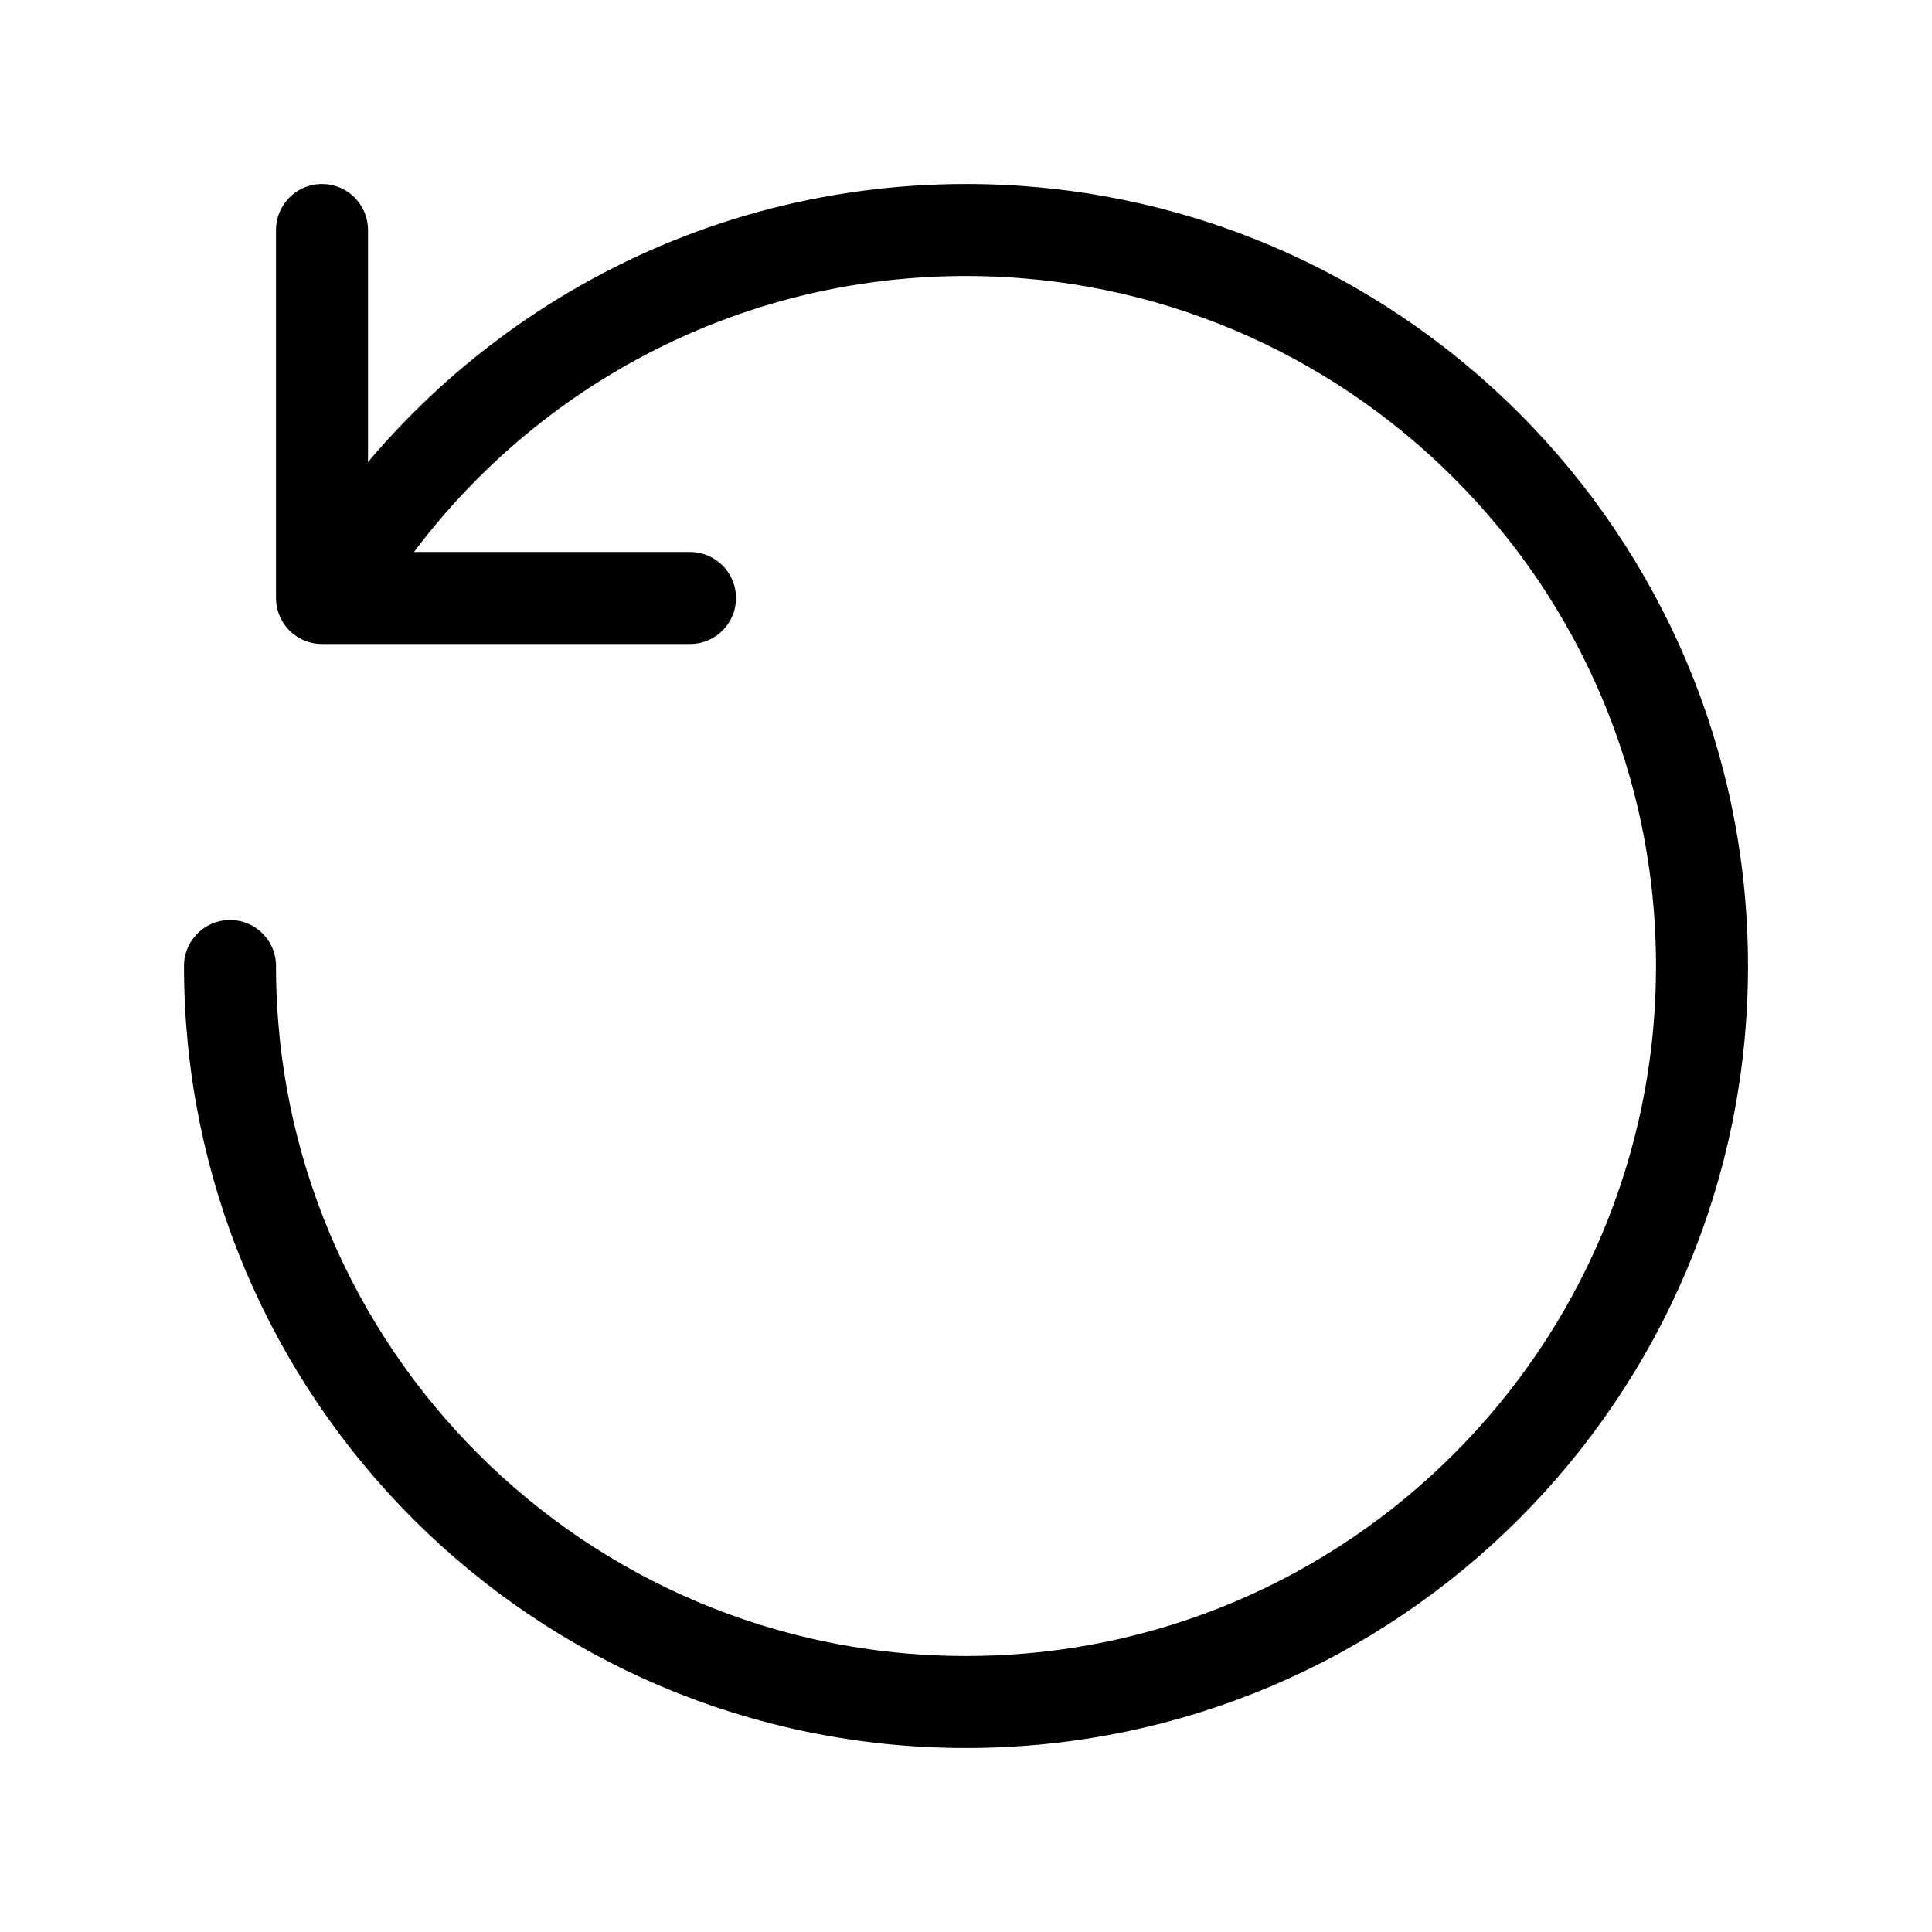
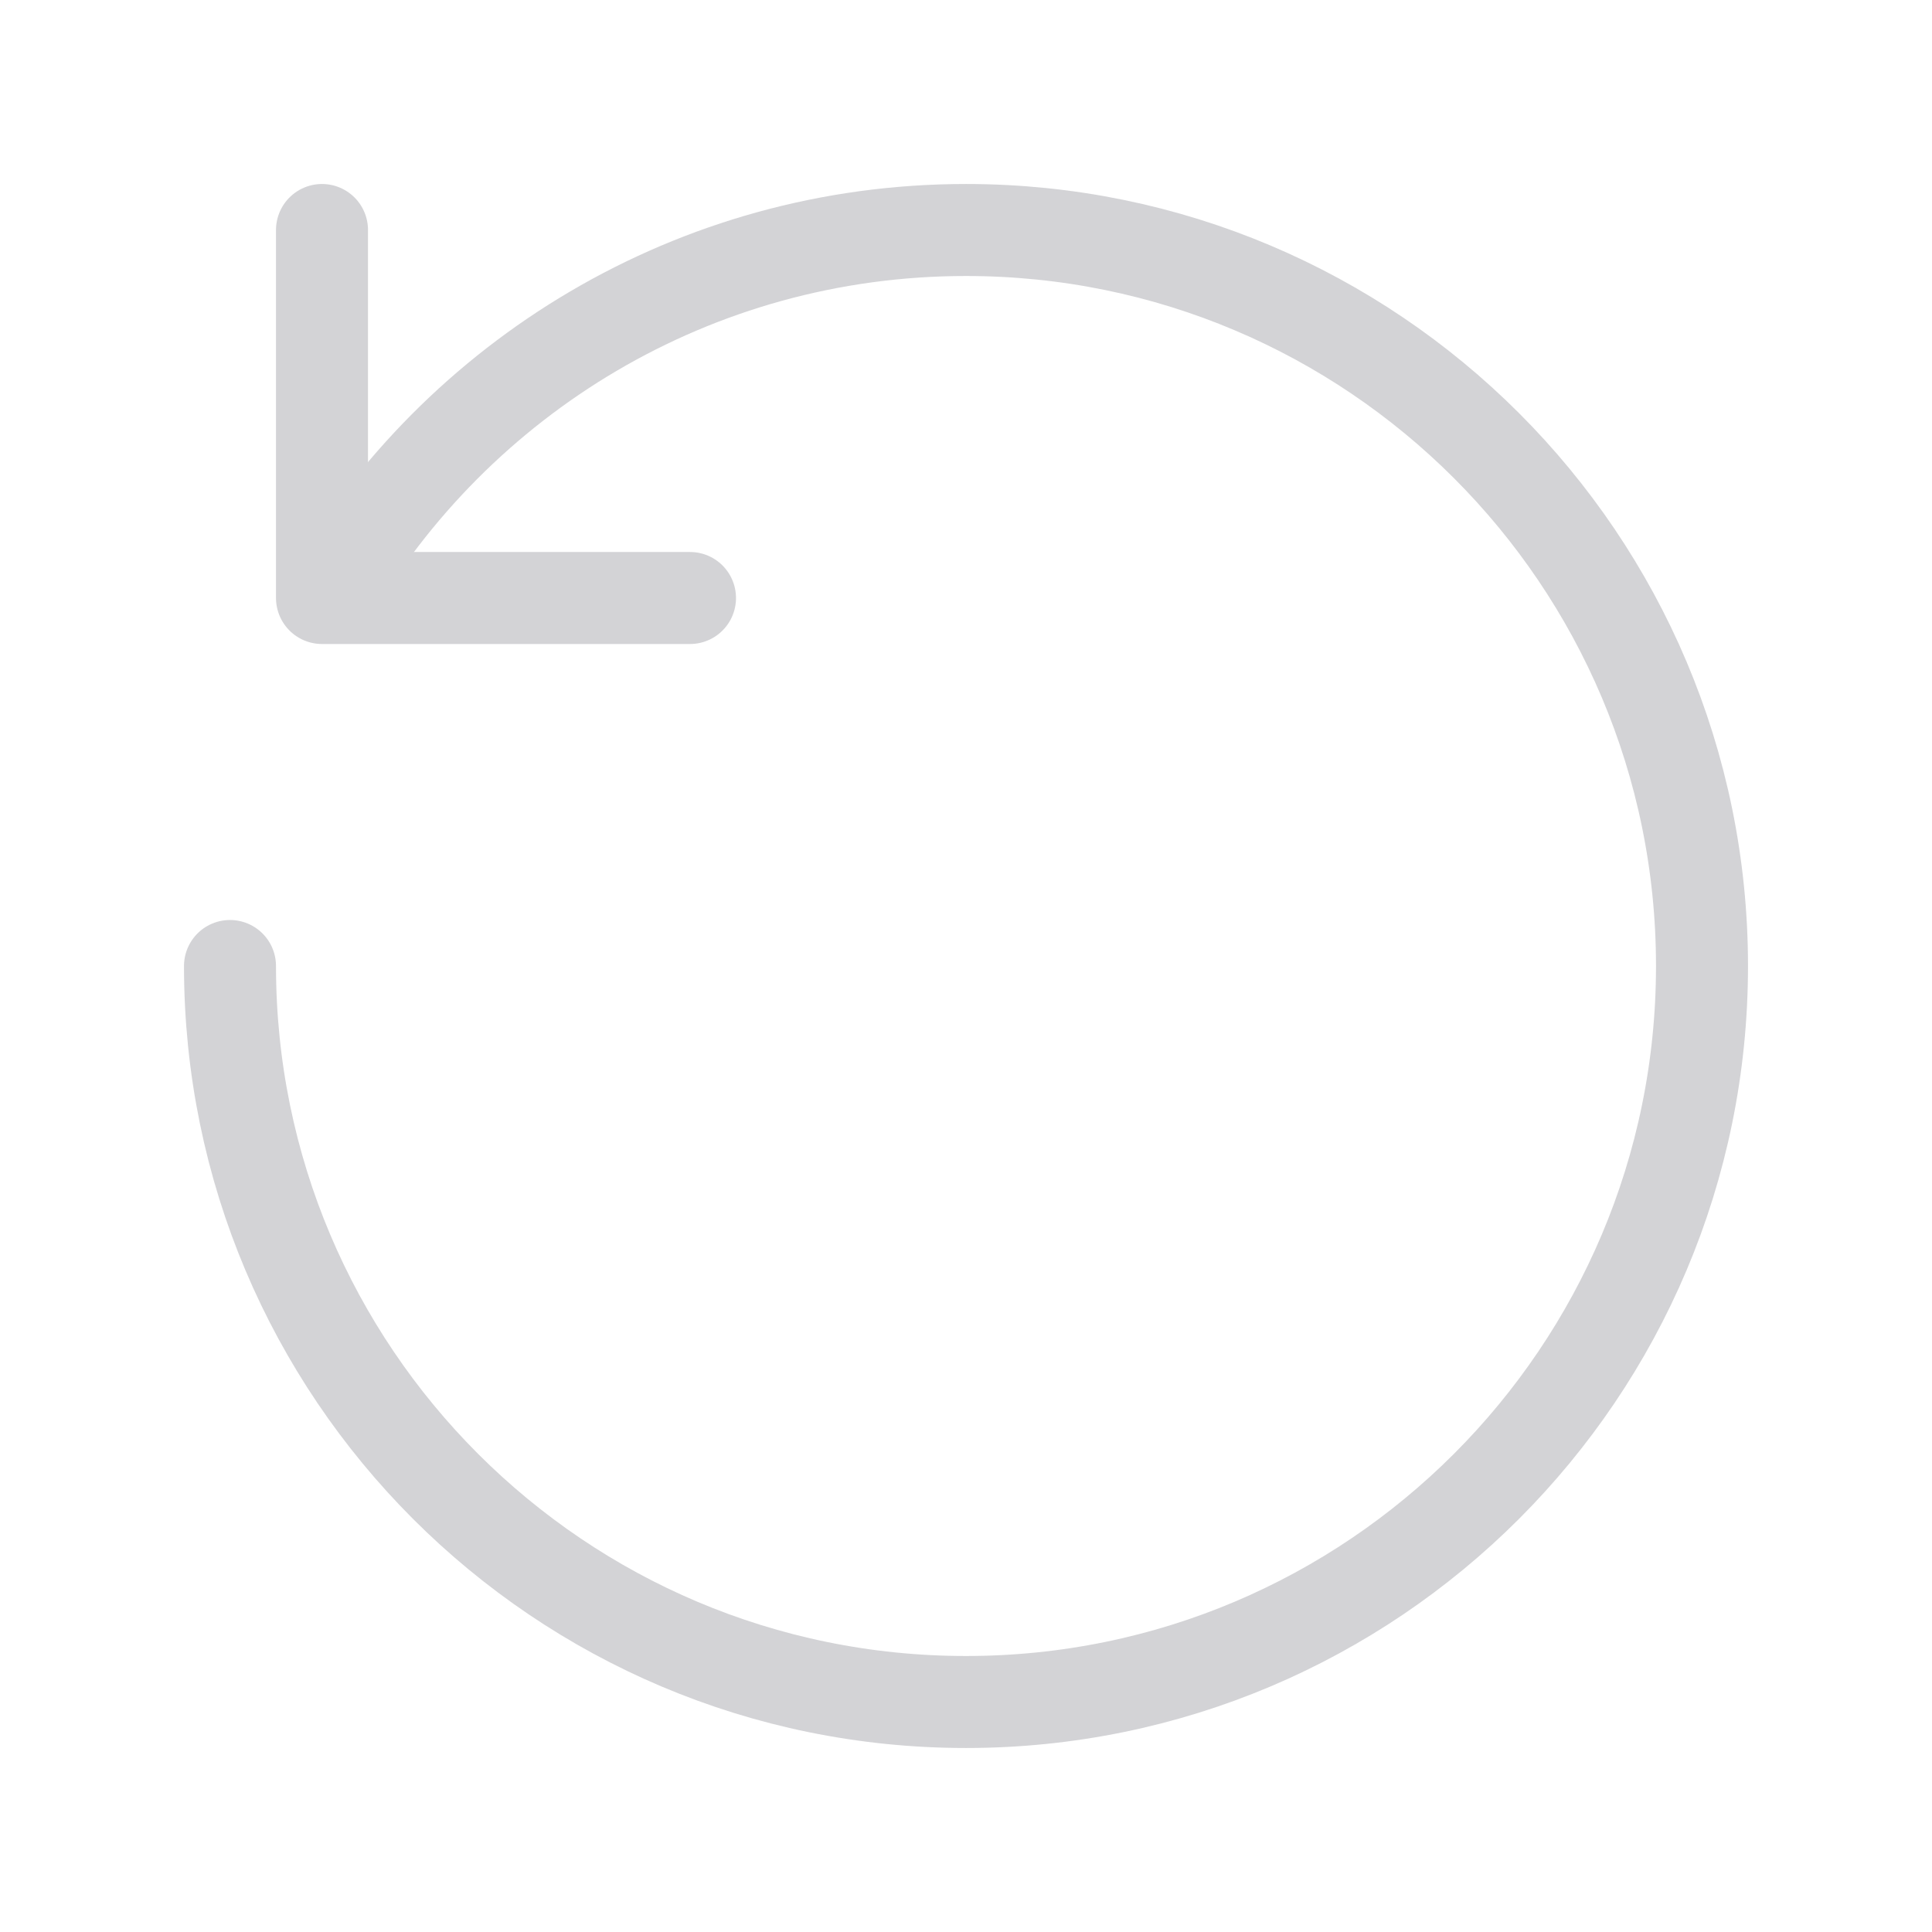
- <svg xmlns="http://www.w3.org/2000/svg" width="800px" height="800px" viewBox="0 0 21 21">
-   <g fill="none" fill-rule="evenodd" stroke="#000000" stroke-linecap="round" stroke-linejoin="round" transform="matrix(0 1 1 0 2.5 2.5)">
+ <svg xmlns="http://www.w3.org/2000/svg" width="15px" height="15px" viewBox="0 0 21 21">
+   <g fill="none" fill-rule="evenodd" stroke="#d3d3d6" stroke-linecap="round" stroke-linejoin="round" transform="matrix(0 1 1 0 2.5 2.5)">
    <path d="m3.987 1.078c-2.384 1.385-3.987 3.966-3.987 6.922 0 4.418 3.582 8 8 8s8-3.582 8-8-3.582-8-8-8" />
    <path d="m4 1v4h-4" transform="matrix(1 0 0 -1 0 6)" />
  </g>
</svg>
